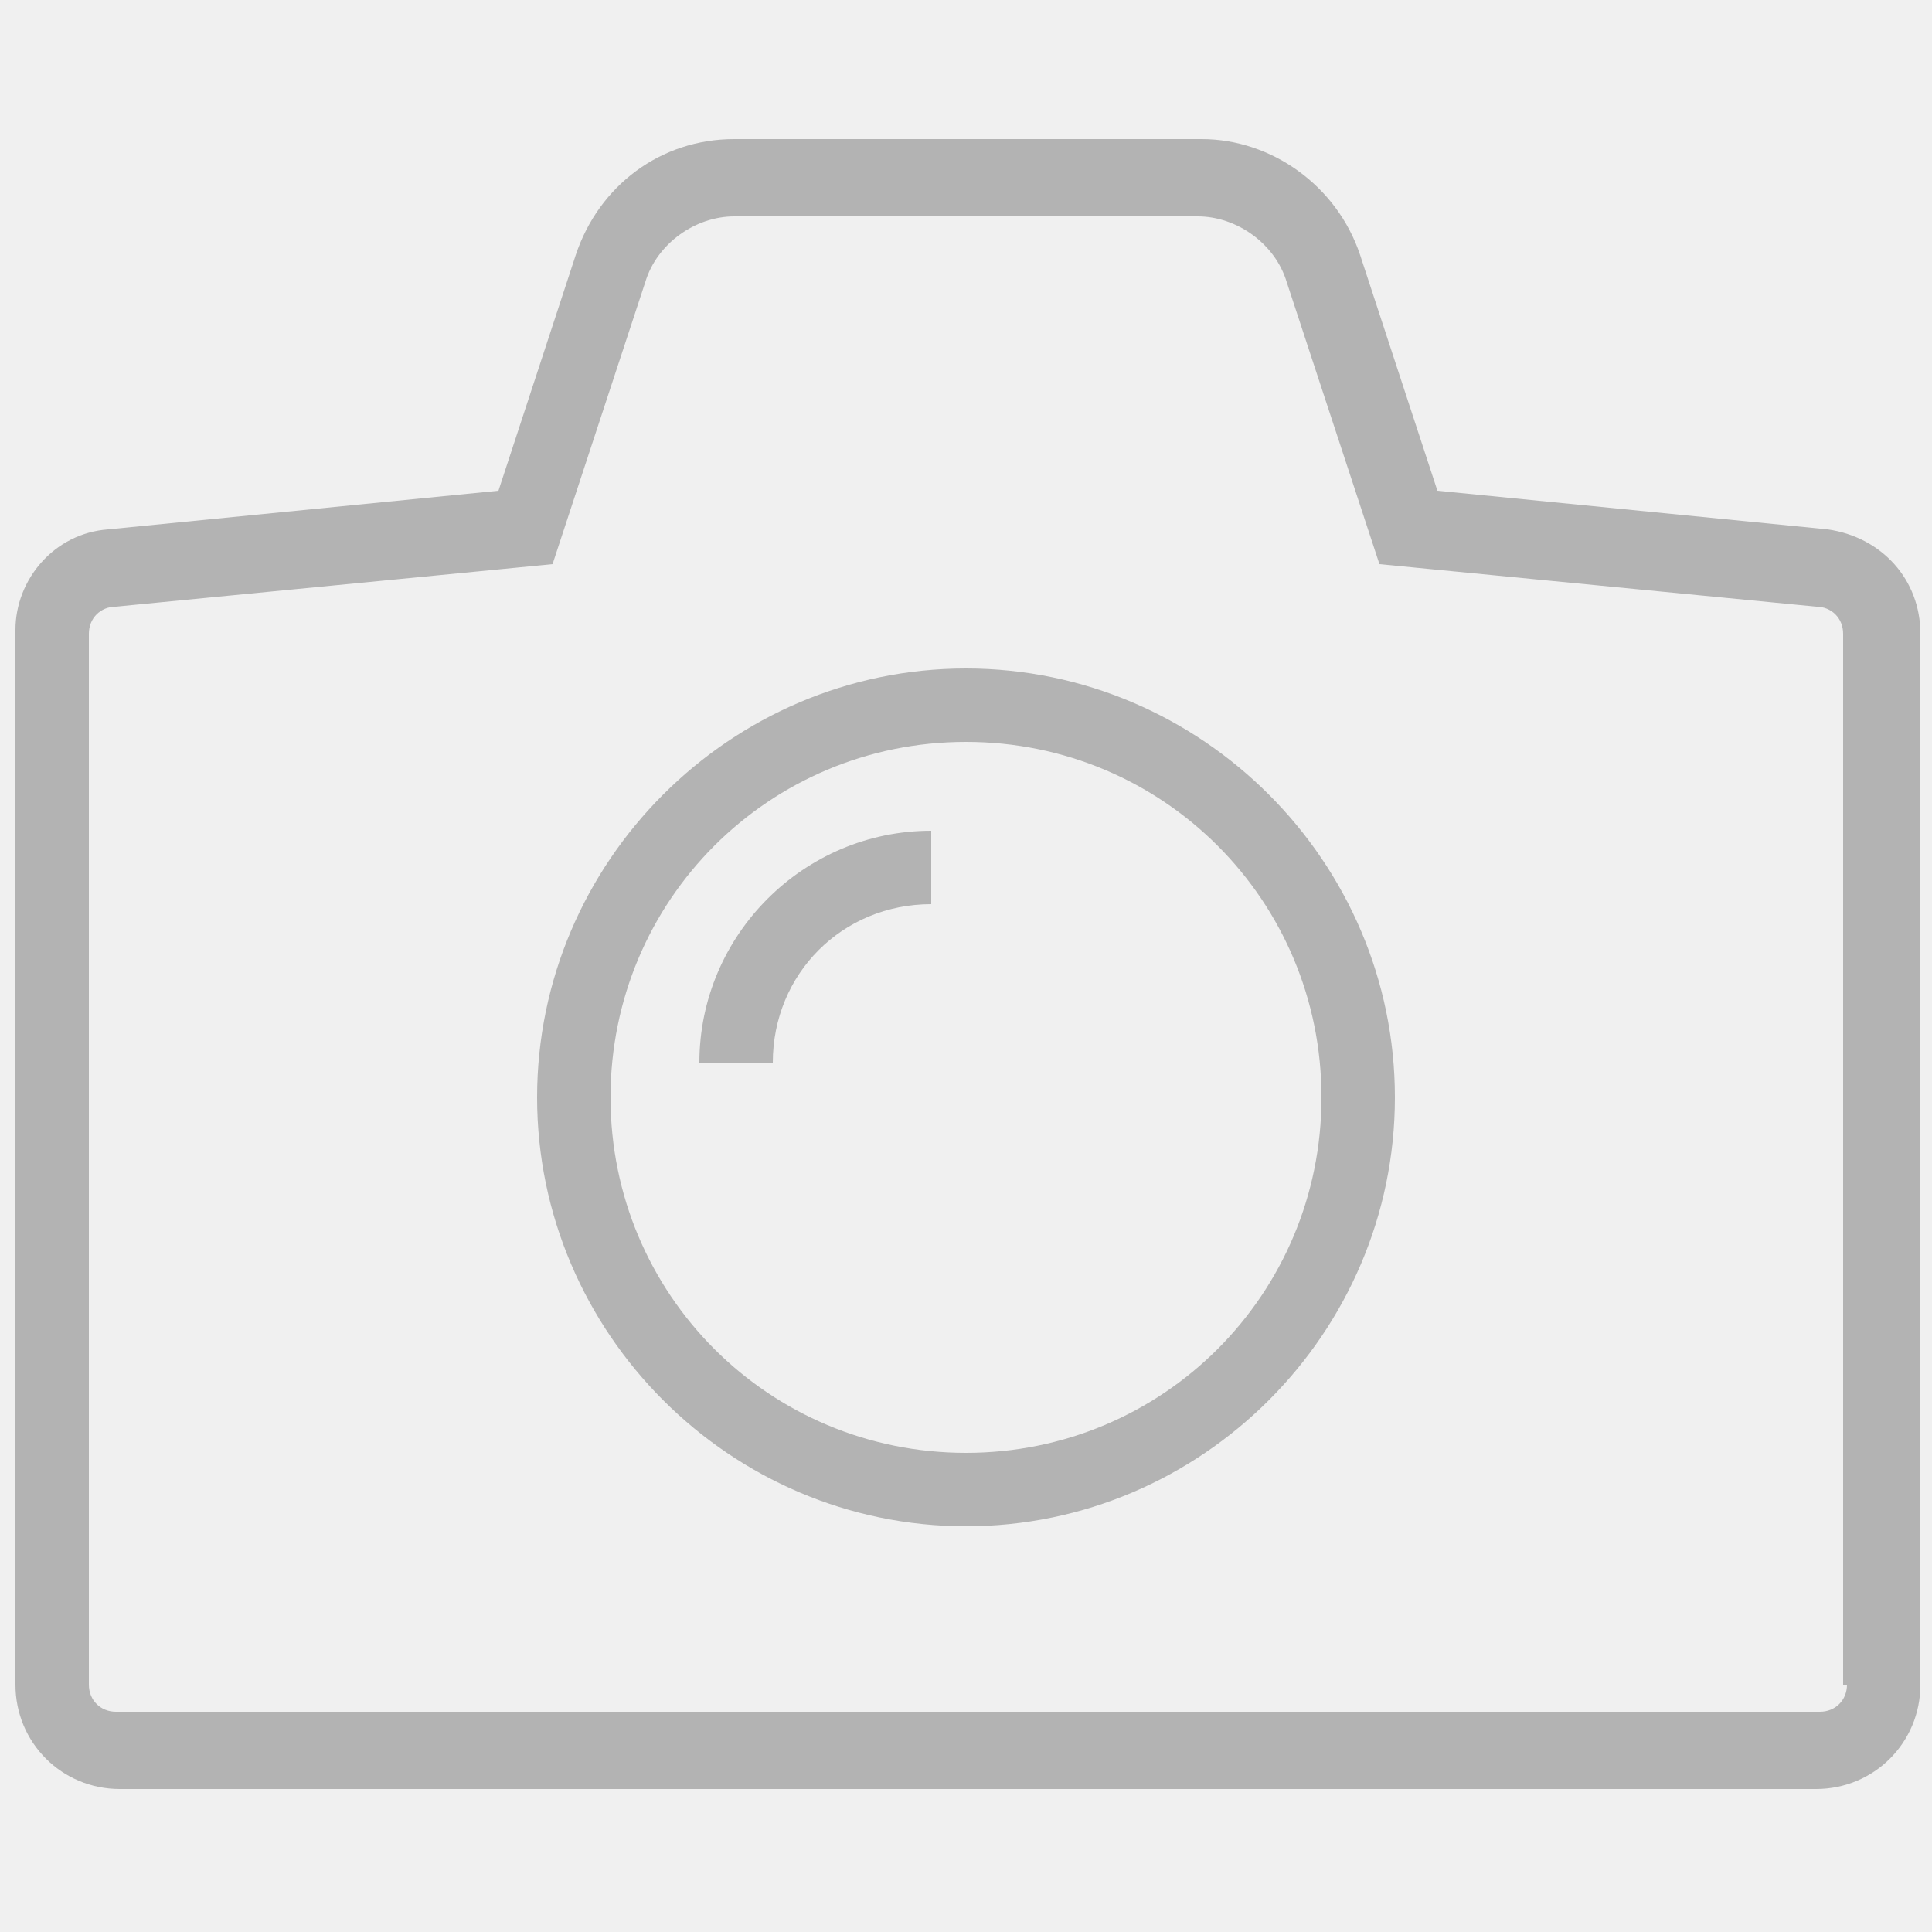
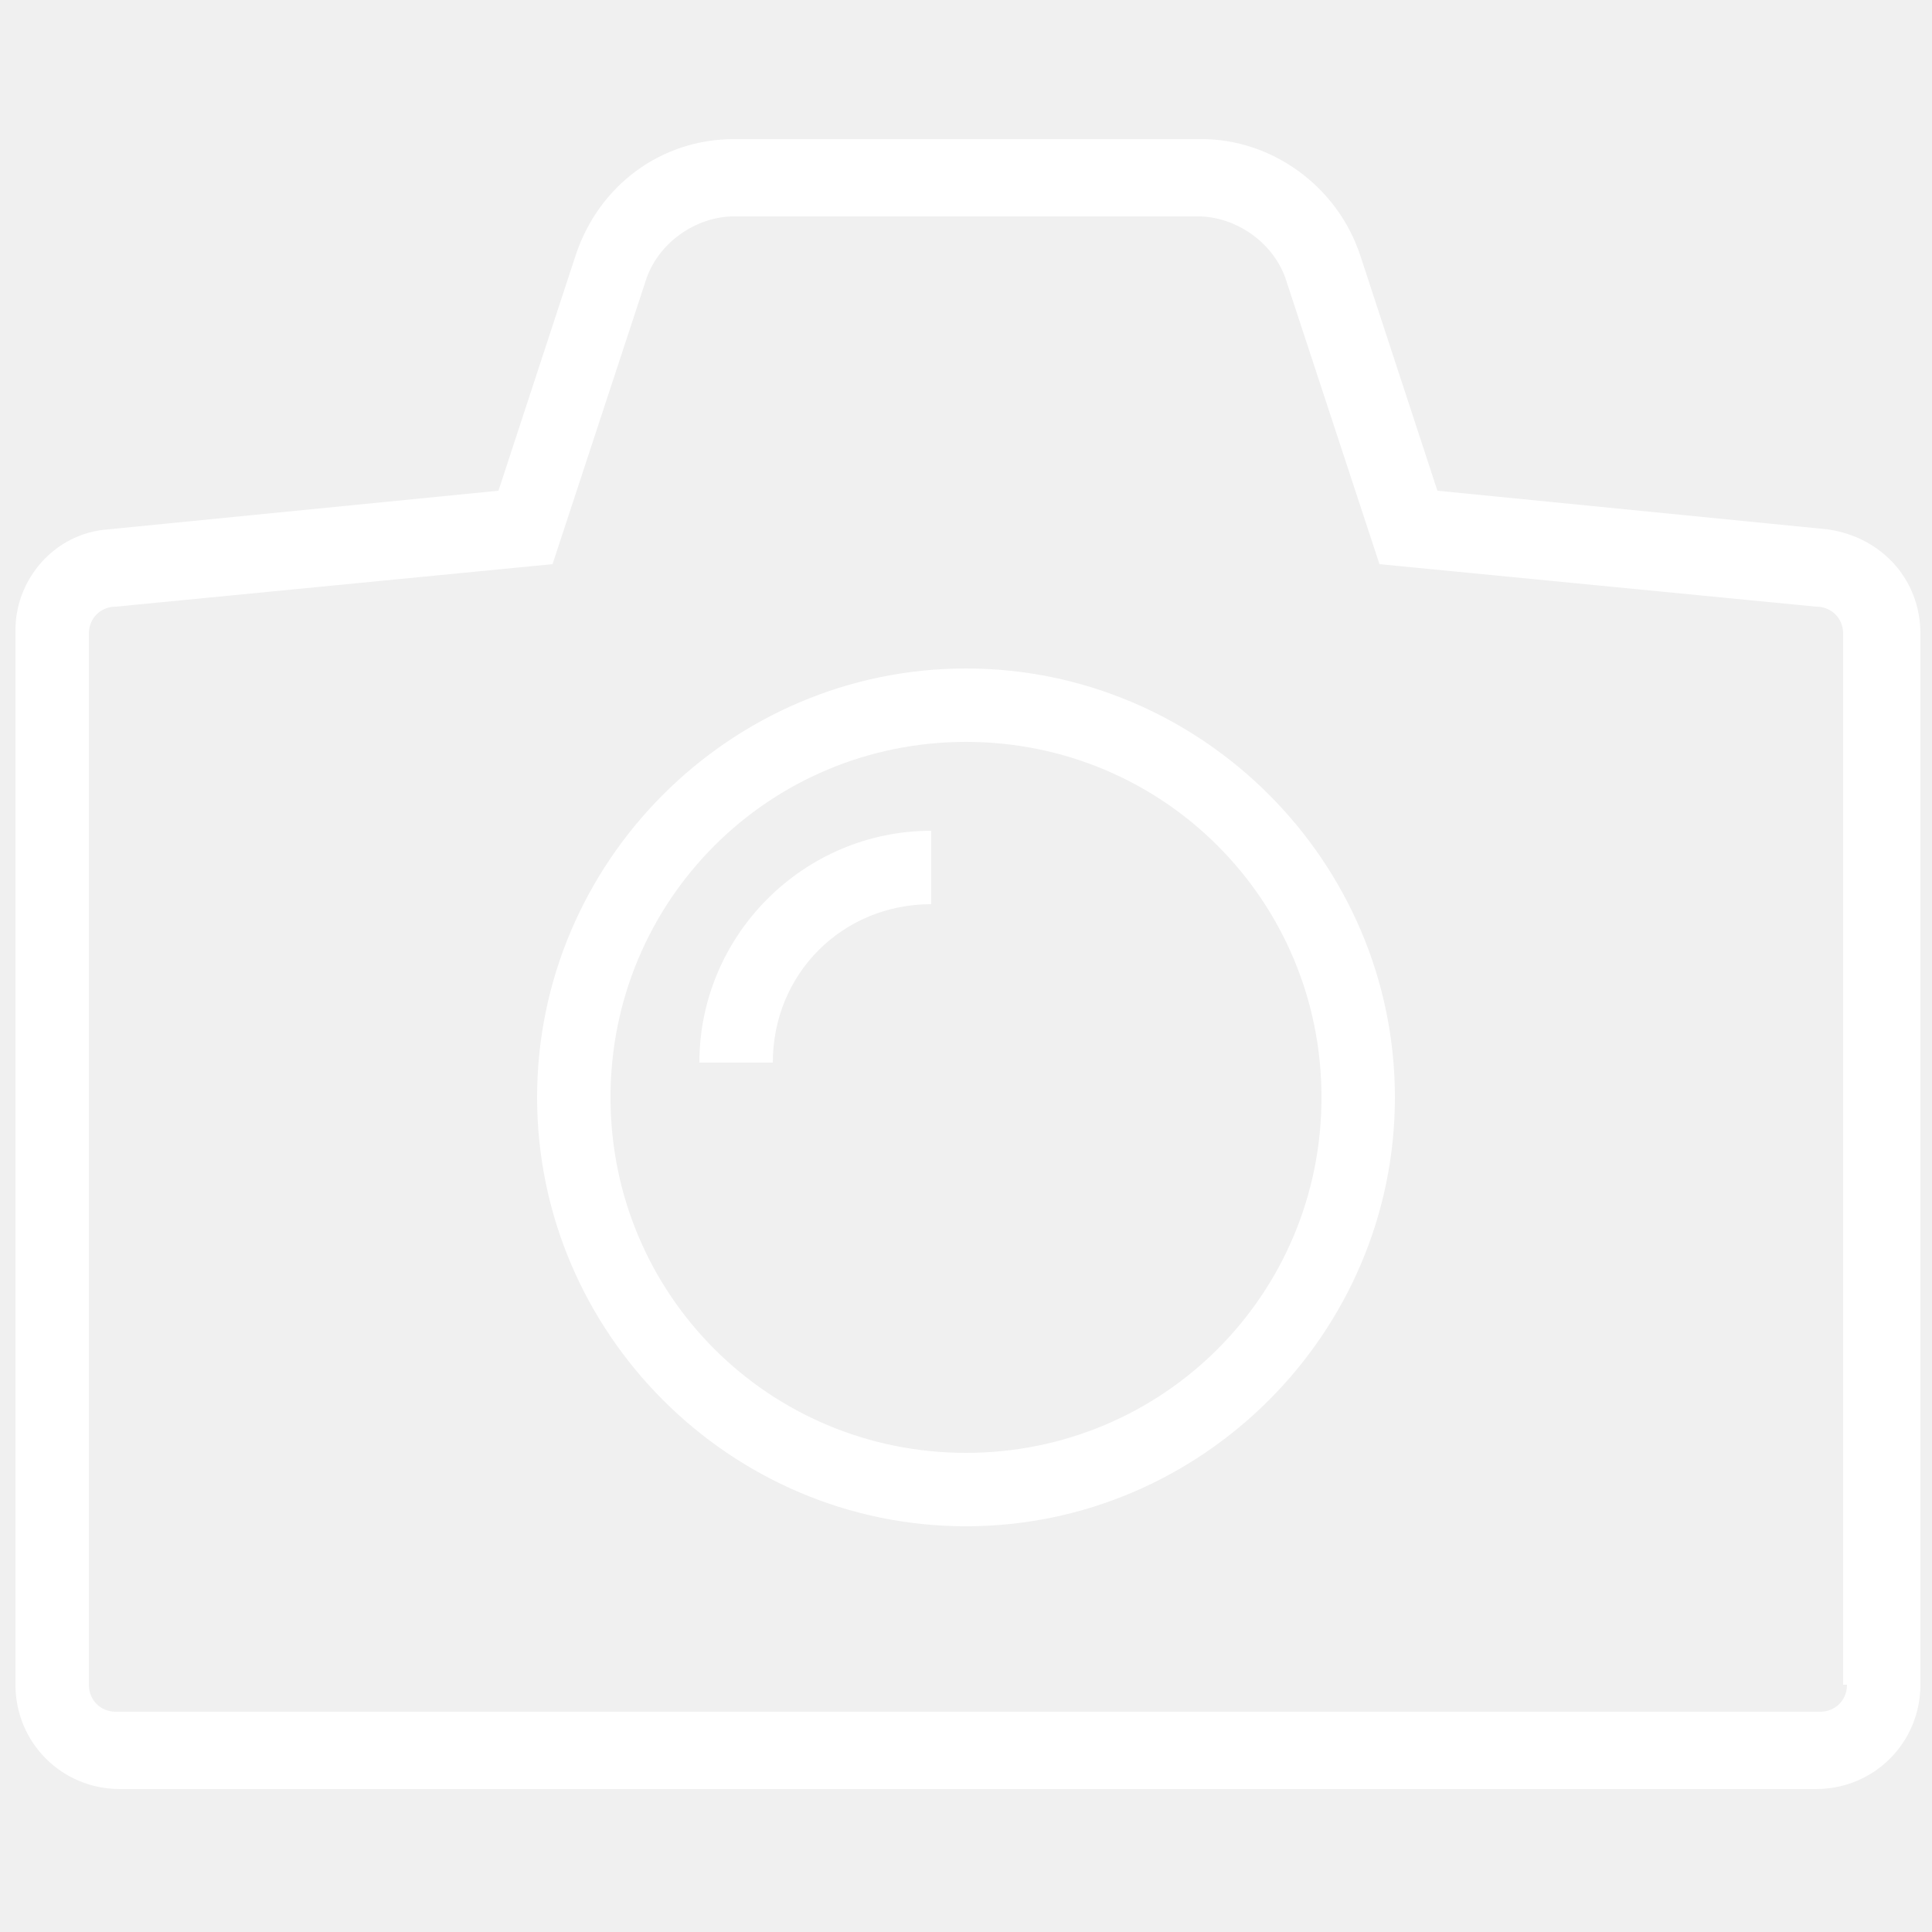
<svg xmlns="http://www.w3.org/2000/svg" version="1.1" id="Layer_1" x="0px" y="0px" width="25px" height="25px" viewBox="0 0 50 50" style="enable-background:new 0 0 50 50;" xml:space="preserve">
  <style type="text/css">
- 	.st0{fill:#B3B3B3;}
+ 	.st0{fill:#ffffff ;}
</style>
  <path class="st0" d="M18.1,27.5H20c0-2.3,1.8-4.1,4.1-4.1v-1.9C20.8,21.5,18.1,24.2,18.1,27.5z M25,17.3c-6.1,0-11.1,5-11.1,11.1  s5,11.1,11.1,11.1s11.1-5,11.1-11.1S31.1,17.3,25,17.3z M25,37.6c-5.1,0-9.2-4.1-9.2-9.2s4.1-9.2,9.2-9.2c5.1,0,9.2,4.1,9.2,9.2  S30.1,37.6,25,37.6z M47.3,13.7l-10.1-1l-2-6.1c-0.6-1.8-2.3-3-4.1-3H19c-1.9,0-3.5,1.2-4.1,3l-2,6.1l-10.1,1  c-1.4,0.1-2.4,1.3-2.4,2.6v27.3c0,1.5,1.2,2.7,2.7,2.7H47c1.5,0,2.7-1.2,2.7-2.7V16.4C49.7,15,48.7,13.9,47.3,13.7z M47.8,43.6  c0,0.4-0.3,0.7-0.7,0.7H3c-0.4,0-0.7-0.3-0.7-0.7V16.4c0-0.4,0.3-0.7,0.7-0.7l11.3-1.1l2.4-7.3c0.3-1,1.3-1.7,2.3-1.7H31  c1,0,2,0.7,2.3,1.7l2.4,7.3l11.3,1.1c0.4,0,0.7,0.3,0.7,0.7V43.6z" />
</svg>
